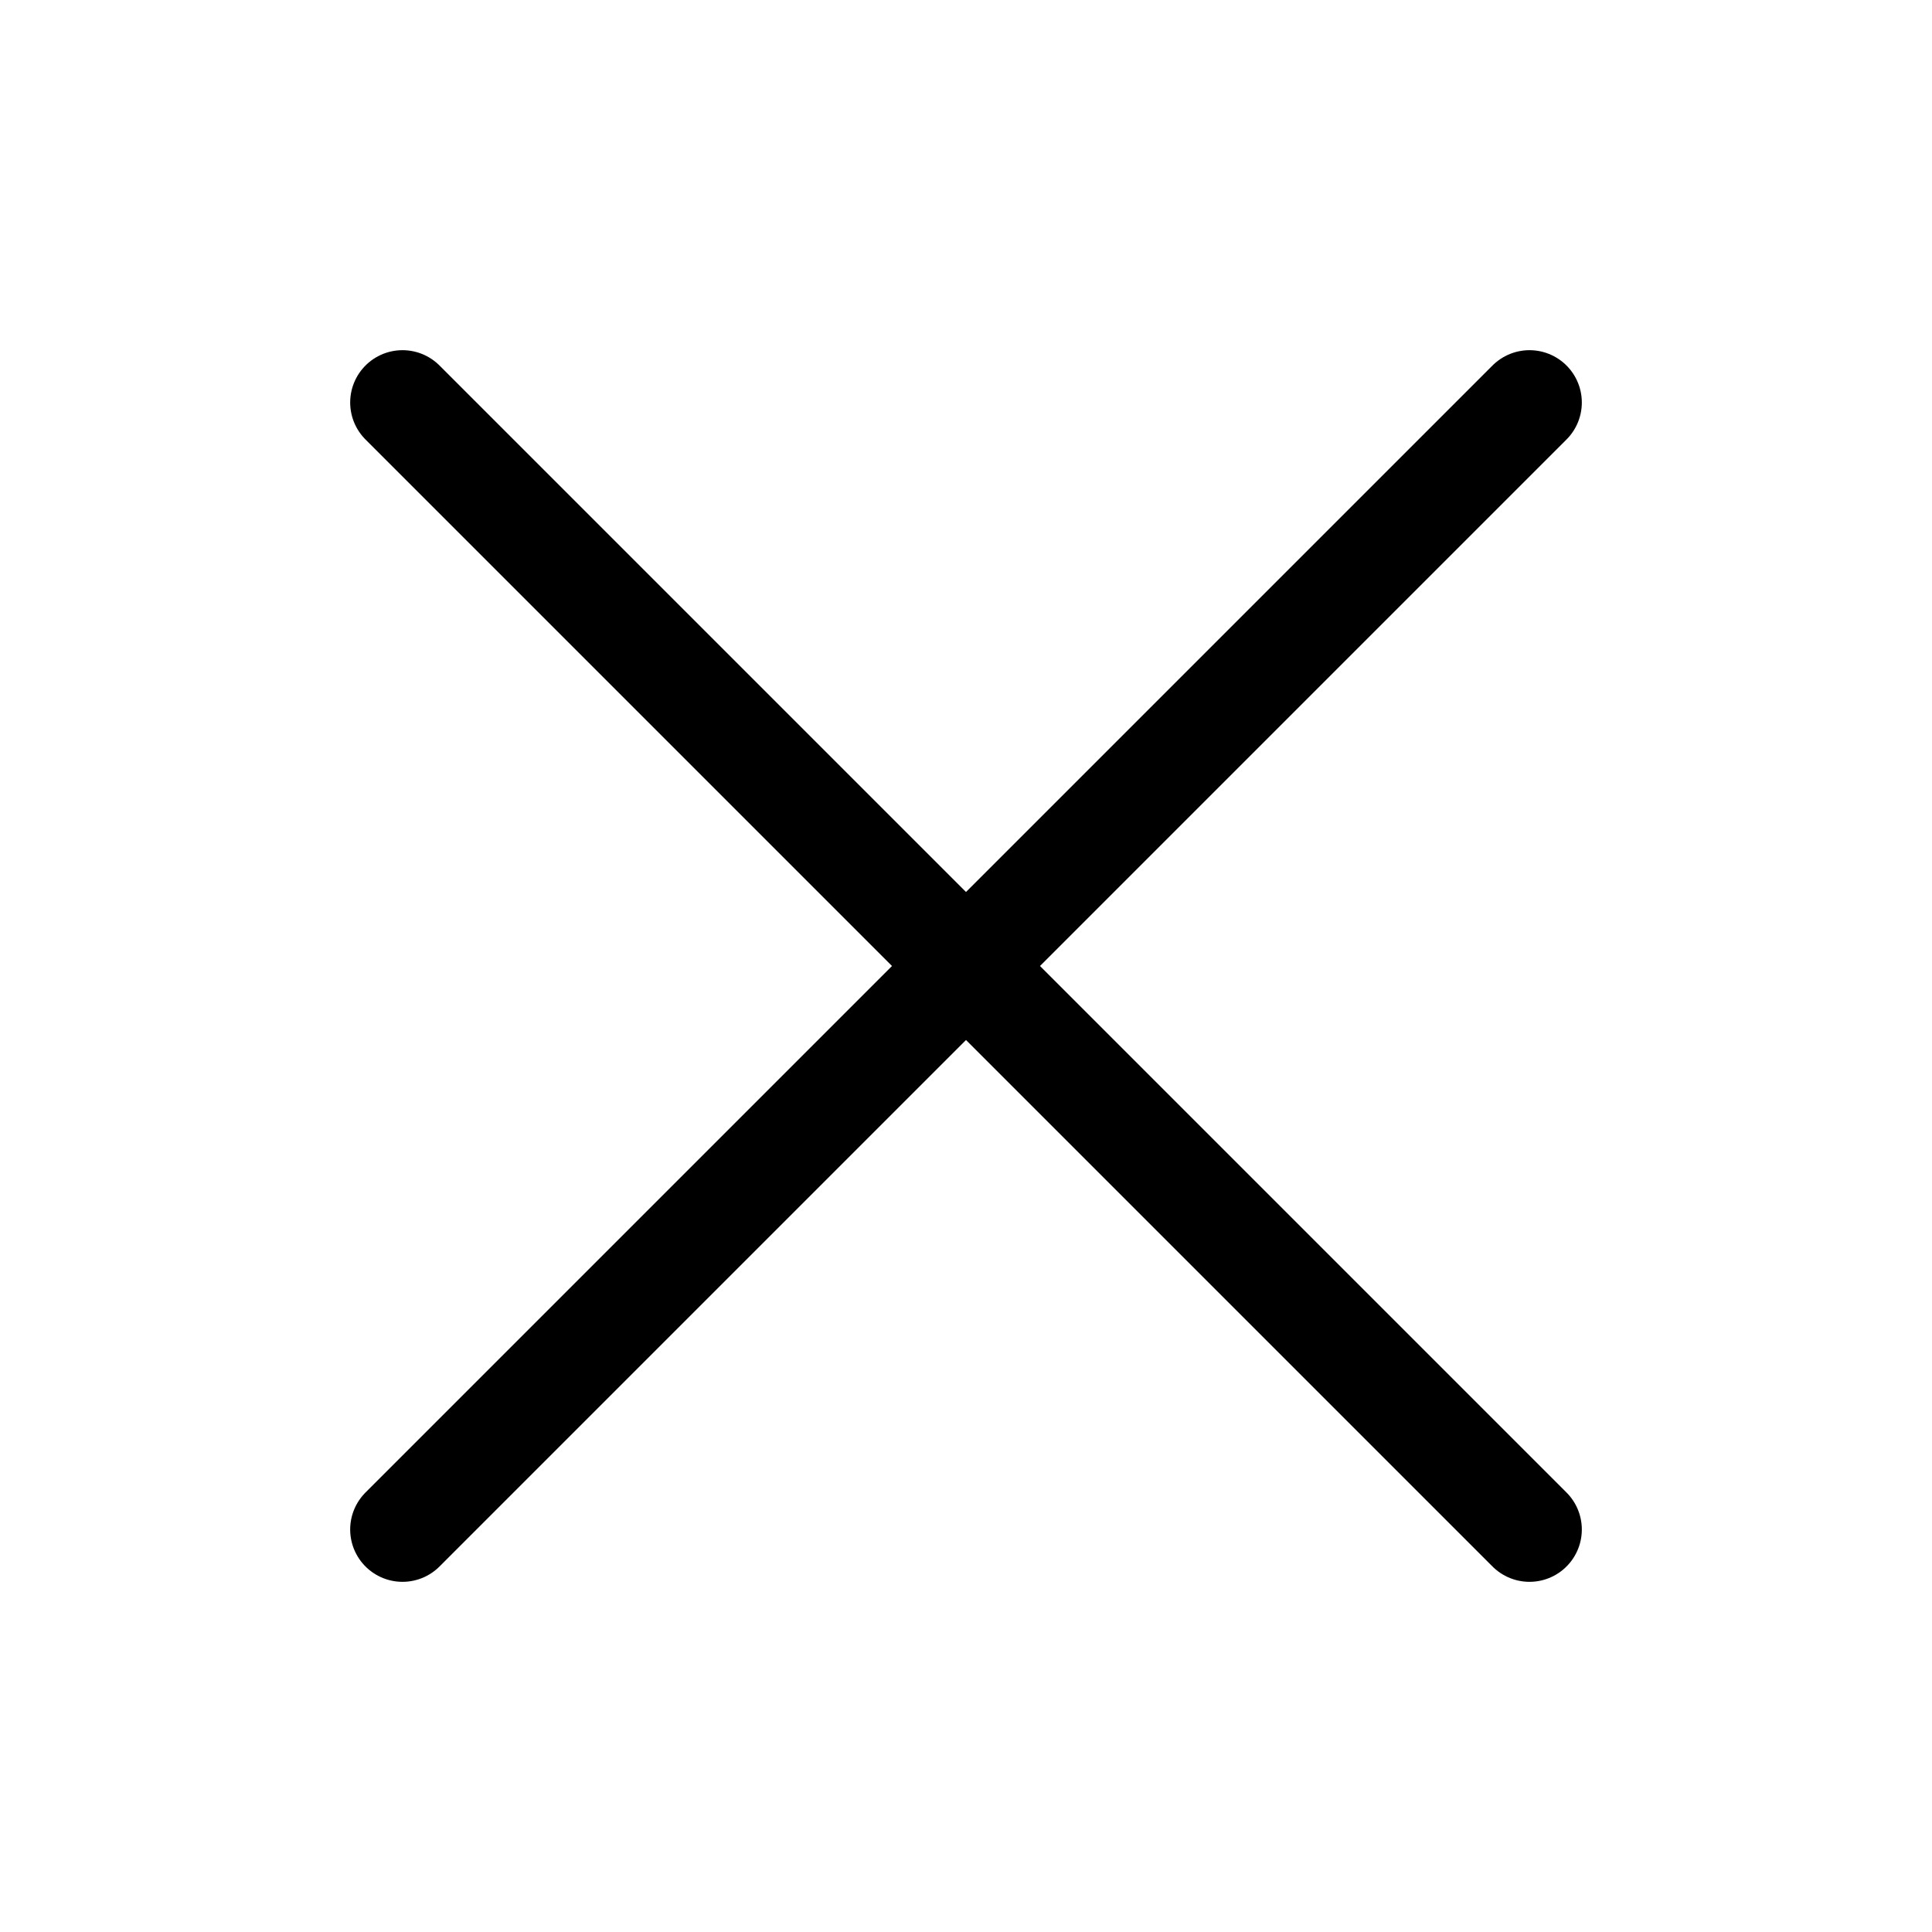
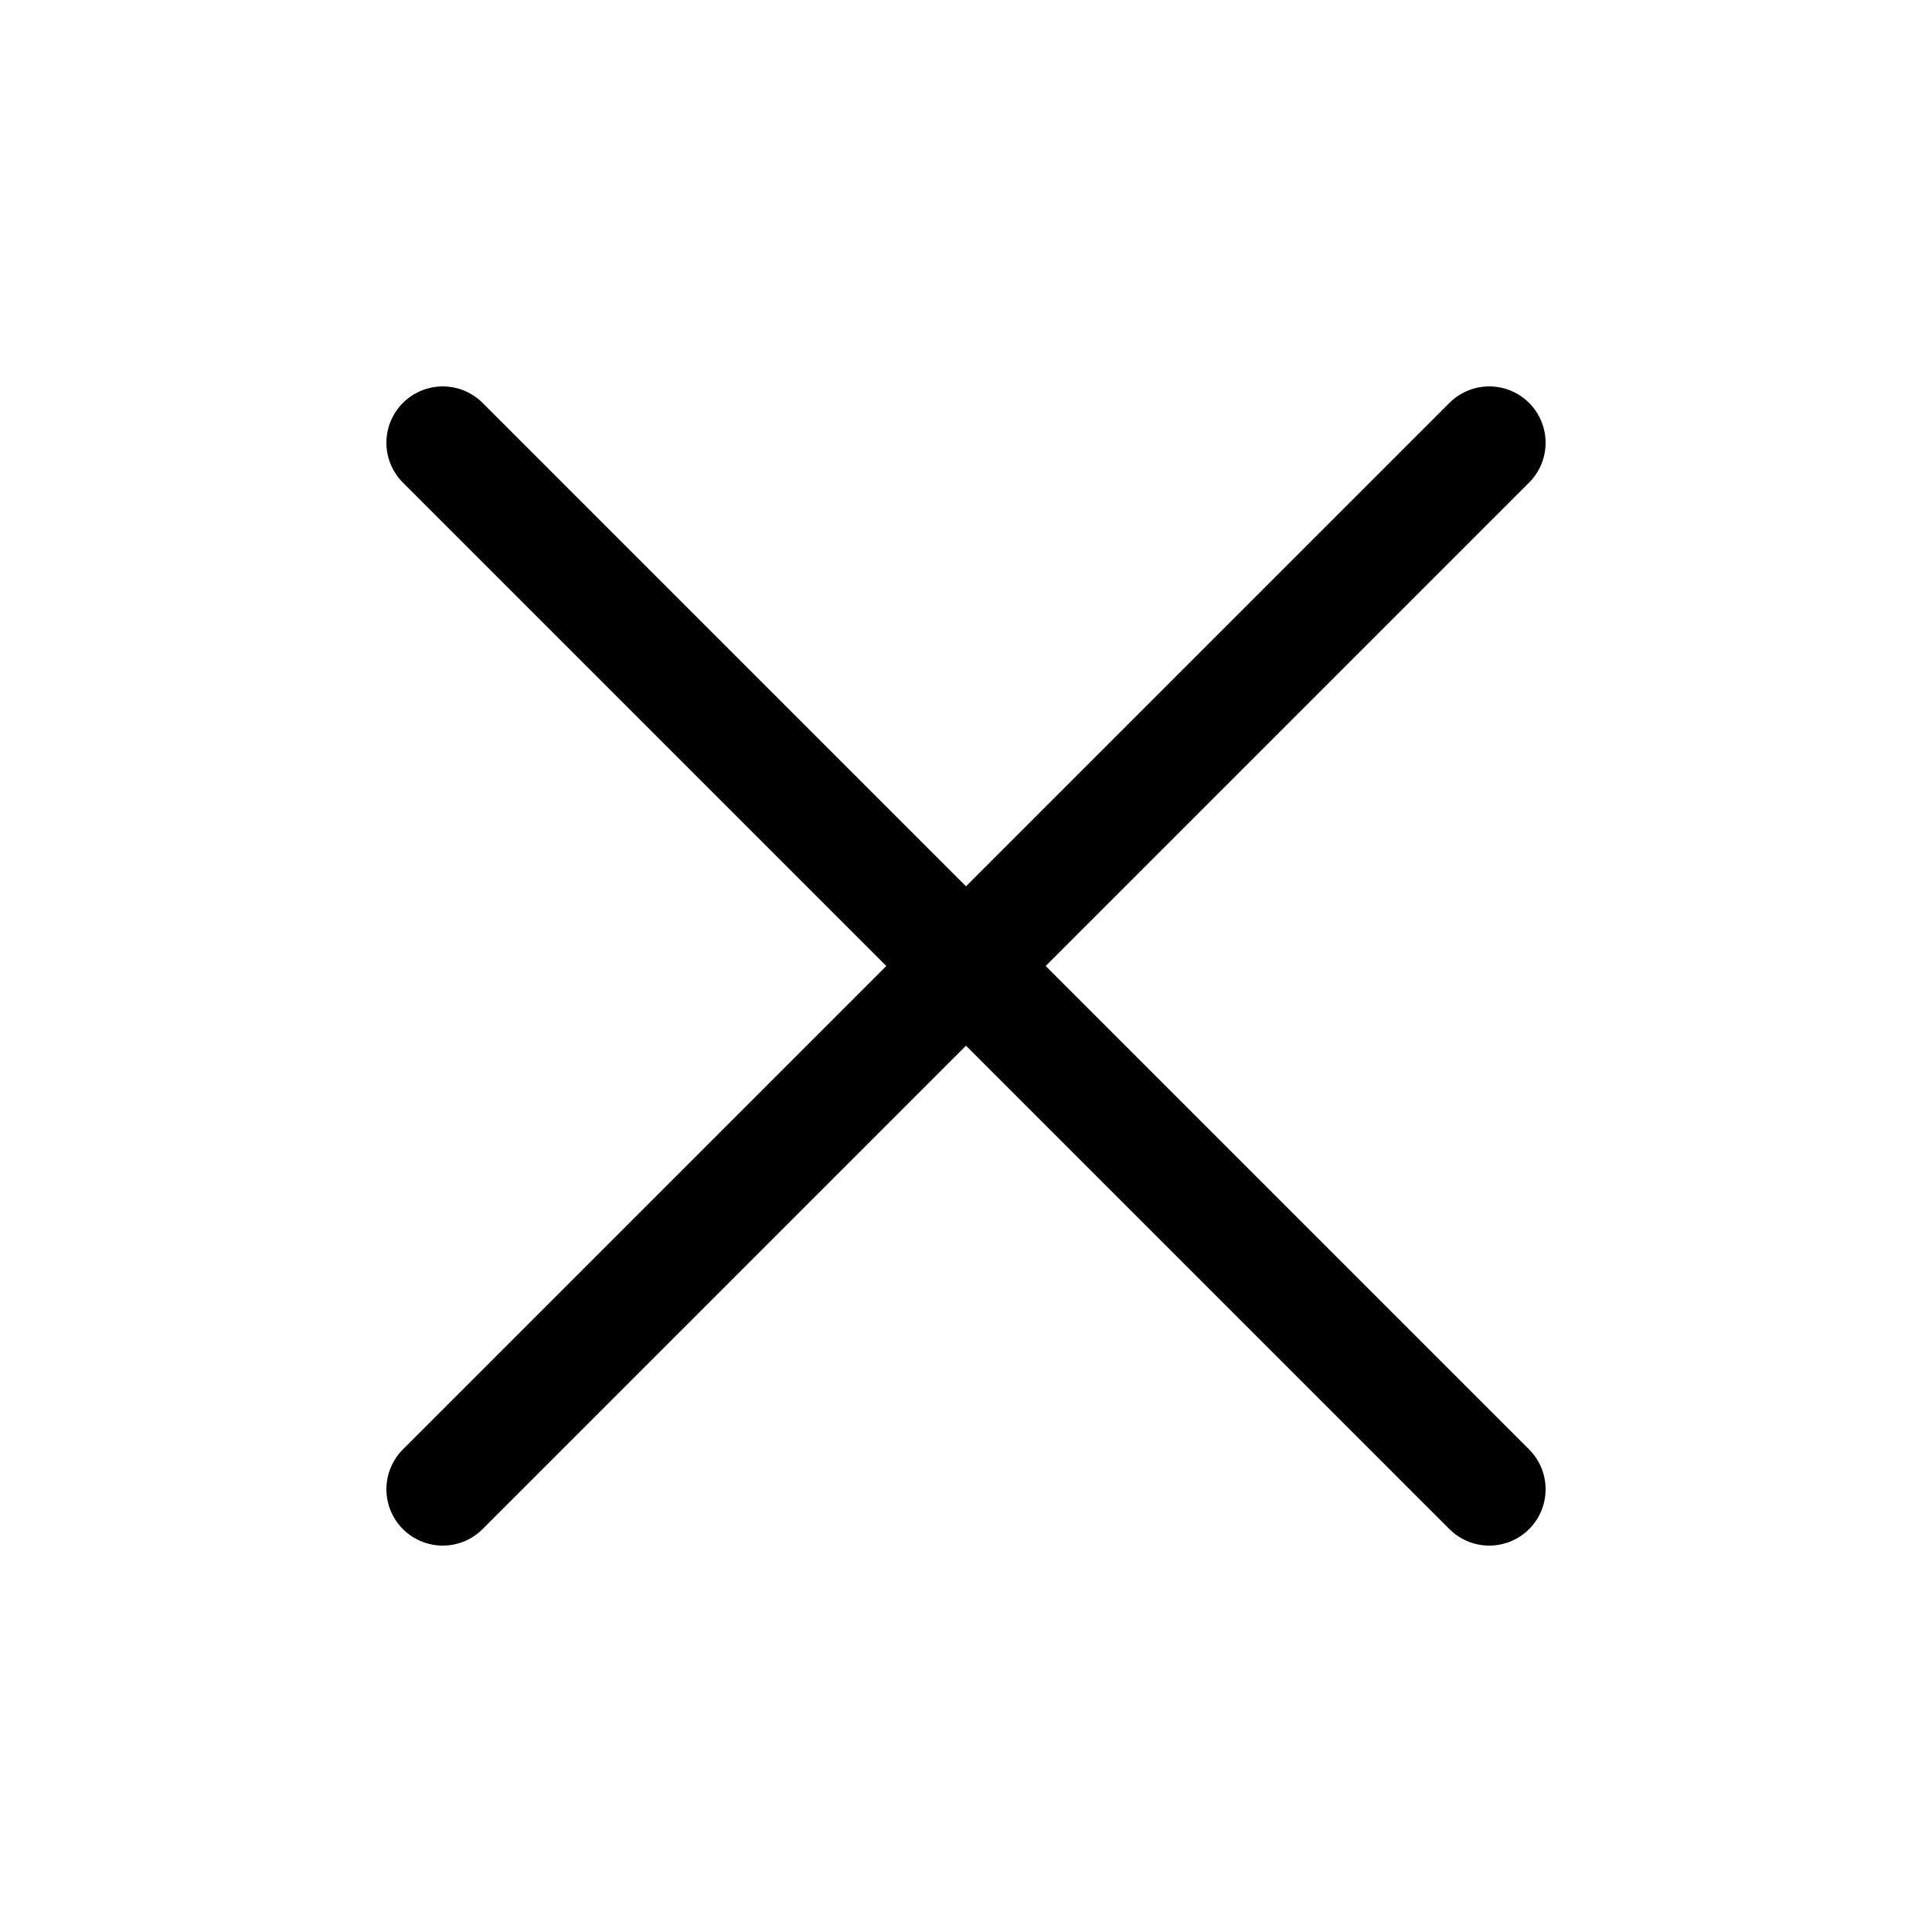
- <svg xmlns="http://www.w3.org/2000/svg" viewBox="0 0 24 24" fill="none" stroke="currentColor" stroke-width="1.3" stroke-linecap="round" stroke-linejoin="round" aria-hidden="true">
-   <path d="M5 5l14 14" />
-   <path d="M19 5 5 19" />
+ <svg xmlns="http://www.w3.org/2000/svg" viewBox="0 0 24 24" fill="none" stroke="currentColor" stroke-width="1.4" stroke-linecap="round" aria-hidden="true">
+   <path d="M5.5 5.5l13 13" />
+   <path d="M18.5 5.5l-13 13" />
</svg>
